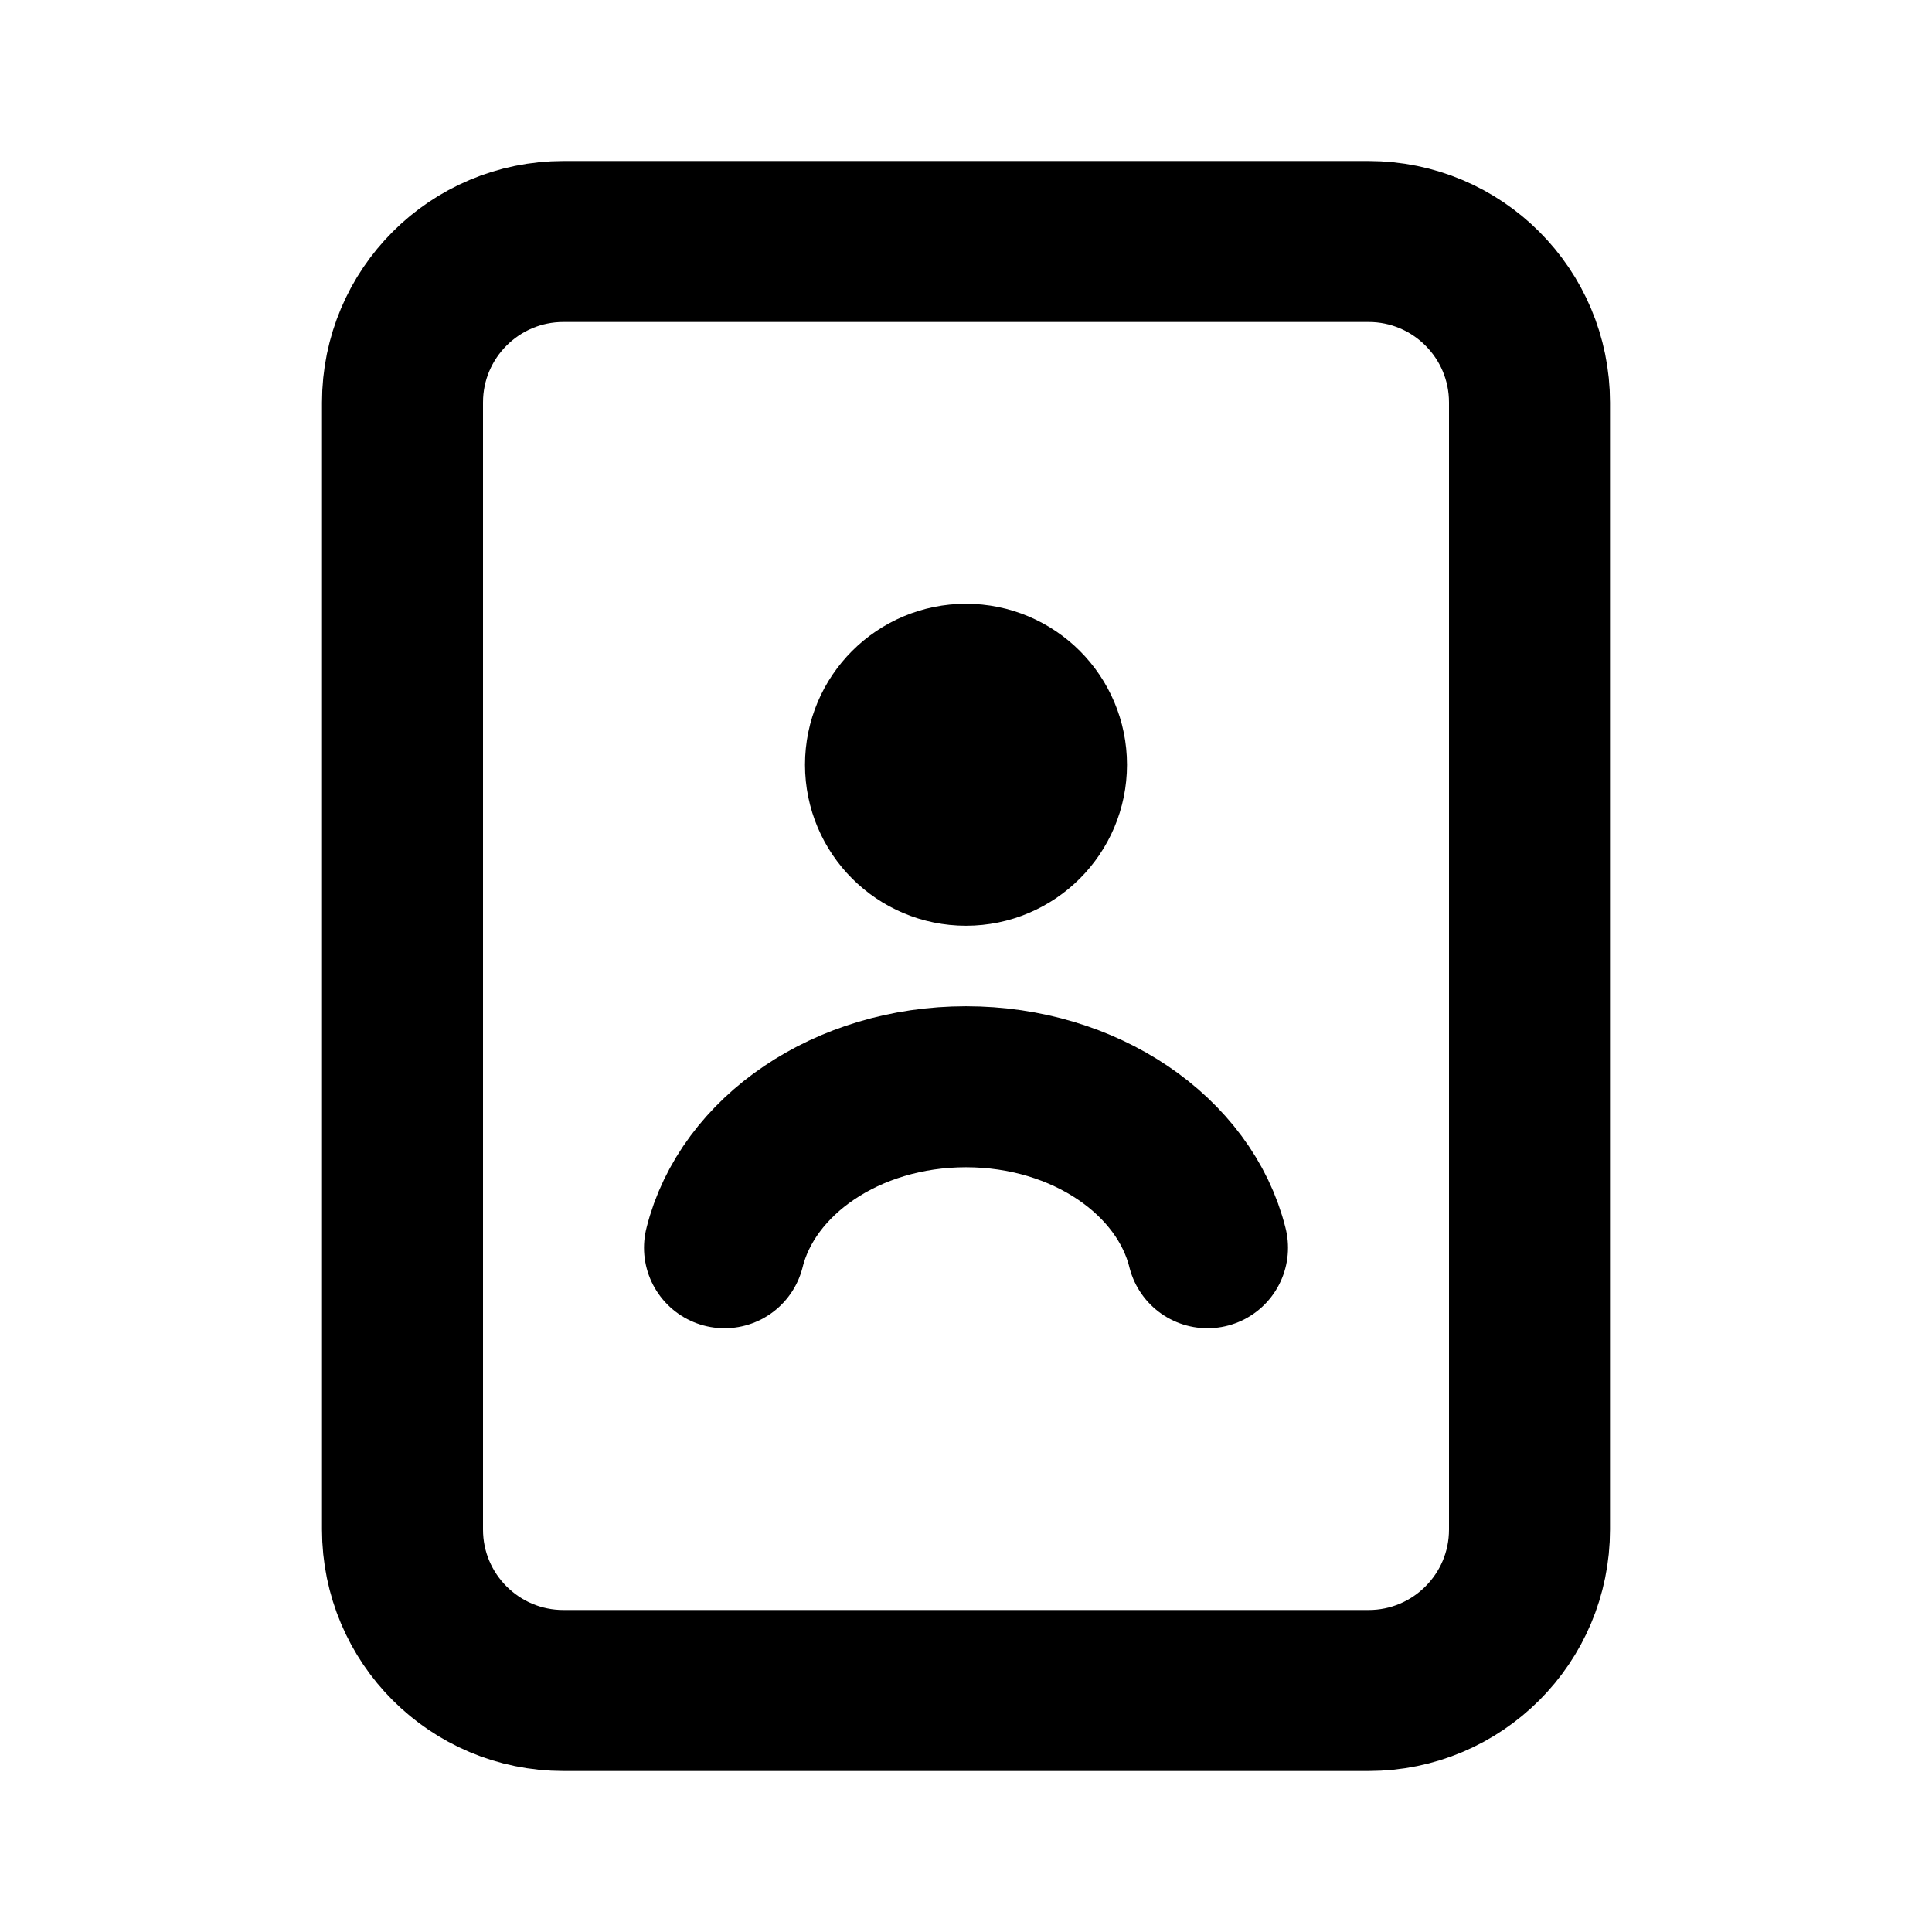
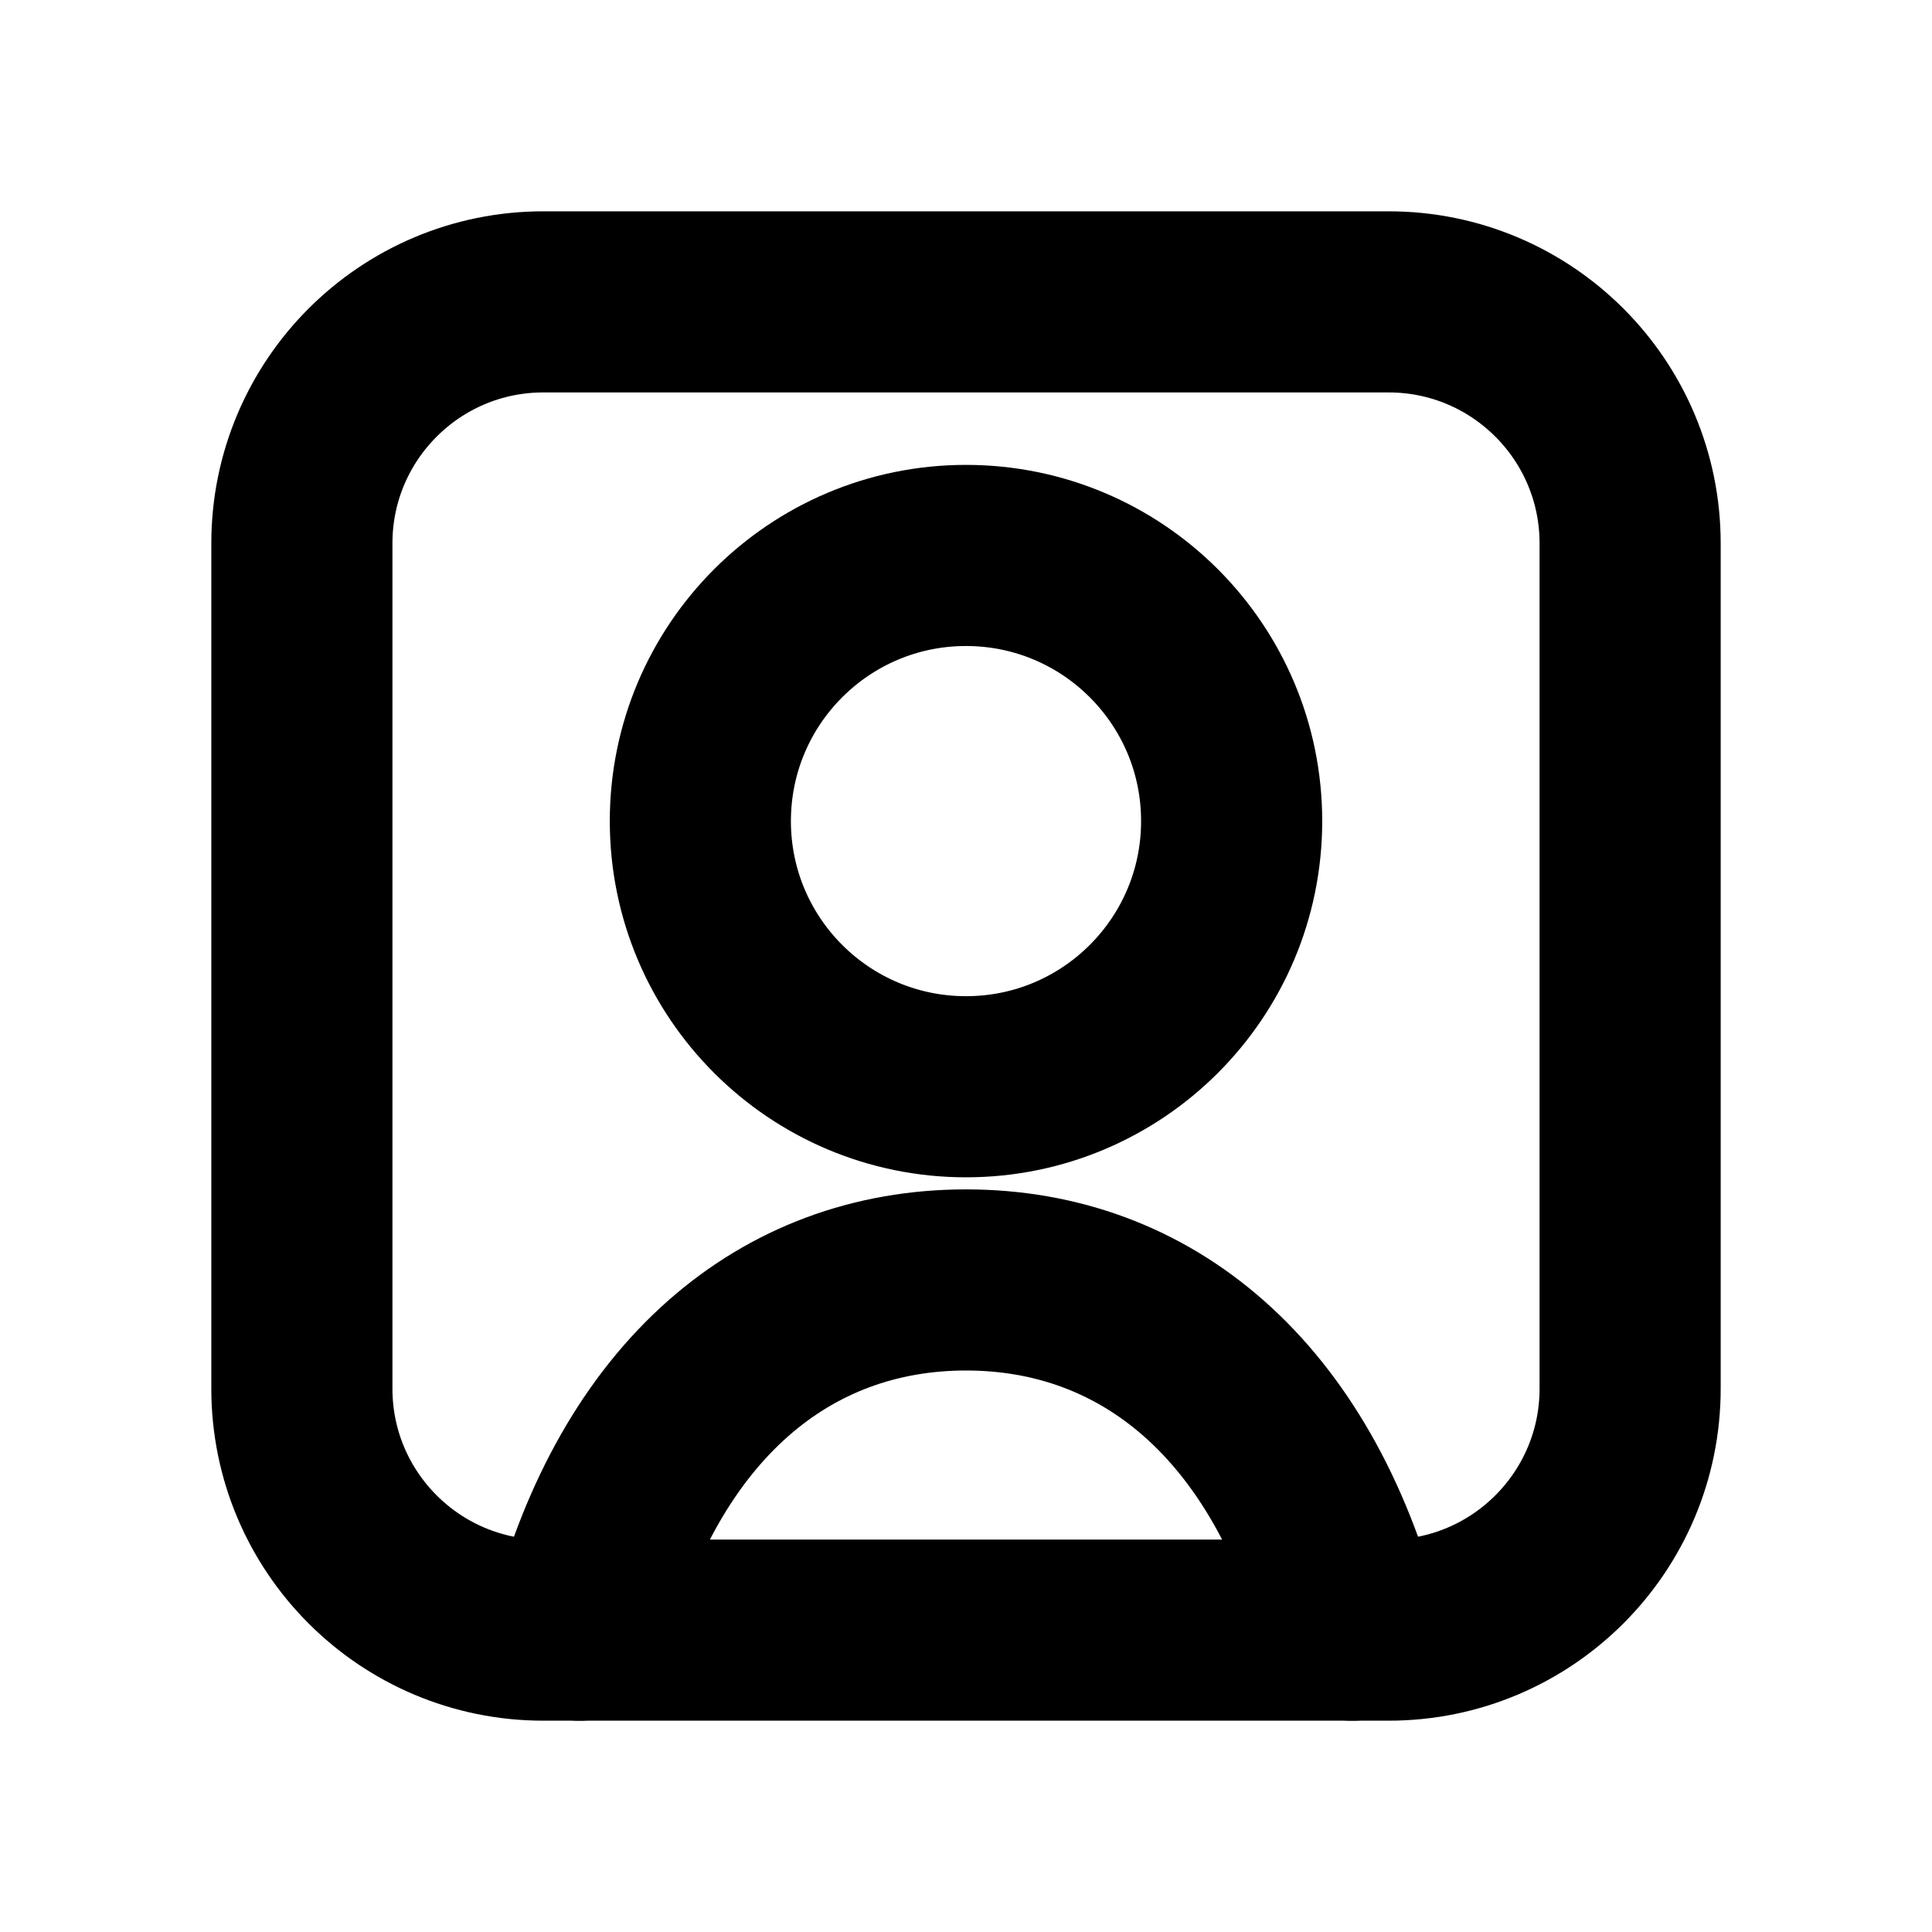
- <svg xmlns="http://www.w3.org/2000/svg" width="256px" height="256px" viewBox="0 0 24 24" fill="none" stroke="#000000">
-   <g id="SVGRepo_bgCarrier" stroke-width="0" />
-   <g id="SVGRepo_tracerCarrier" stroke-linecap="round" stroke-linejoin="round" />
-   <g id="SVGRepo_iconCarrier">
-     <path d="M15 15.5C14.716 14.359 13.481 13.5 12 13.5C10.519 13.5 9.284 14.359 9 15.5M12 9.5H12.01M13 9.5C13 10.052 12.552 10.5 12 10.5C11.448 10.5 11 10.052 11 9.5C11 8.948 11.448 8.5 12 8.5C12.552 8.5 13 8.948 13 9.5ZM7 21H17C18.105 21 19 20.105 19 19V5C19 3.895 18.105 3 17 3H7C5.895 3 5 3.895 5 5V19C5 20.105 5.895 21 7 21Z" stroke="#000000" stroke-width="2" stroke-linecap="round" stroke-linejoin="round" />
-   </g>
+ <svg xmlns="http://www.w3.org/2000/svg" width="16" height="16" viewBox="0 0 16 16" fill="none" stroke="#000000" stroke-width="1.5" stroke-linecap="round" stroke-linejoin="round">
+   <rect x="2.5" y="2.5" width="11" height="11" rx="2" />
+   <circle cx="8" cy="6.8" r="2.2" />
+   <path d="M4.8 13.5c.5-1.9 1.7-2.9 3.2-2.9s2.7 1 3.2 2.9" />
</svg>
